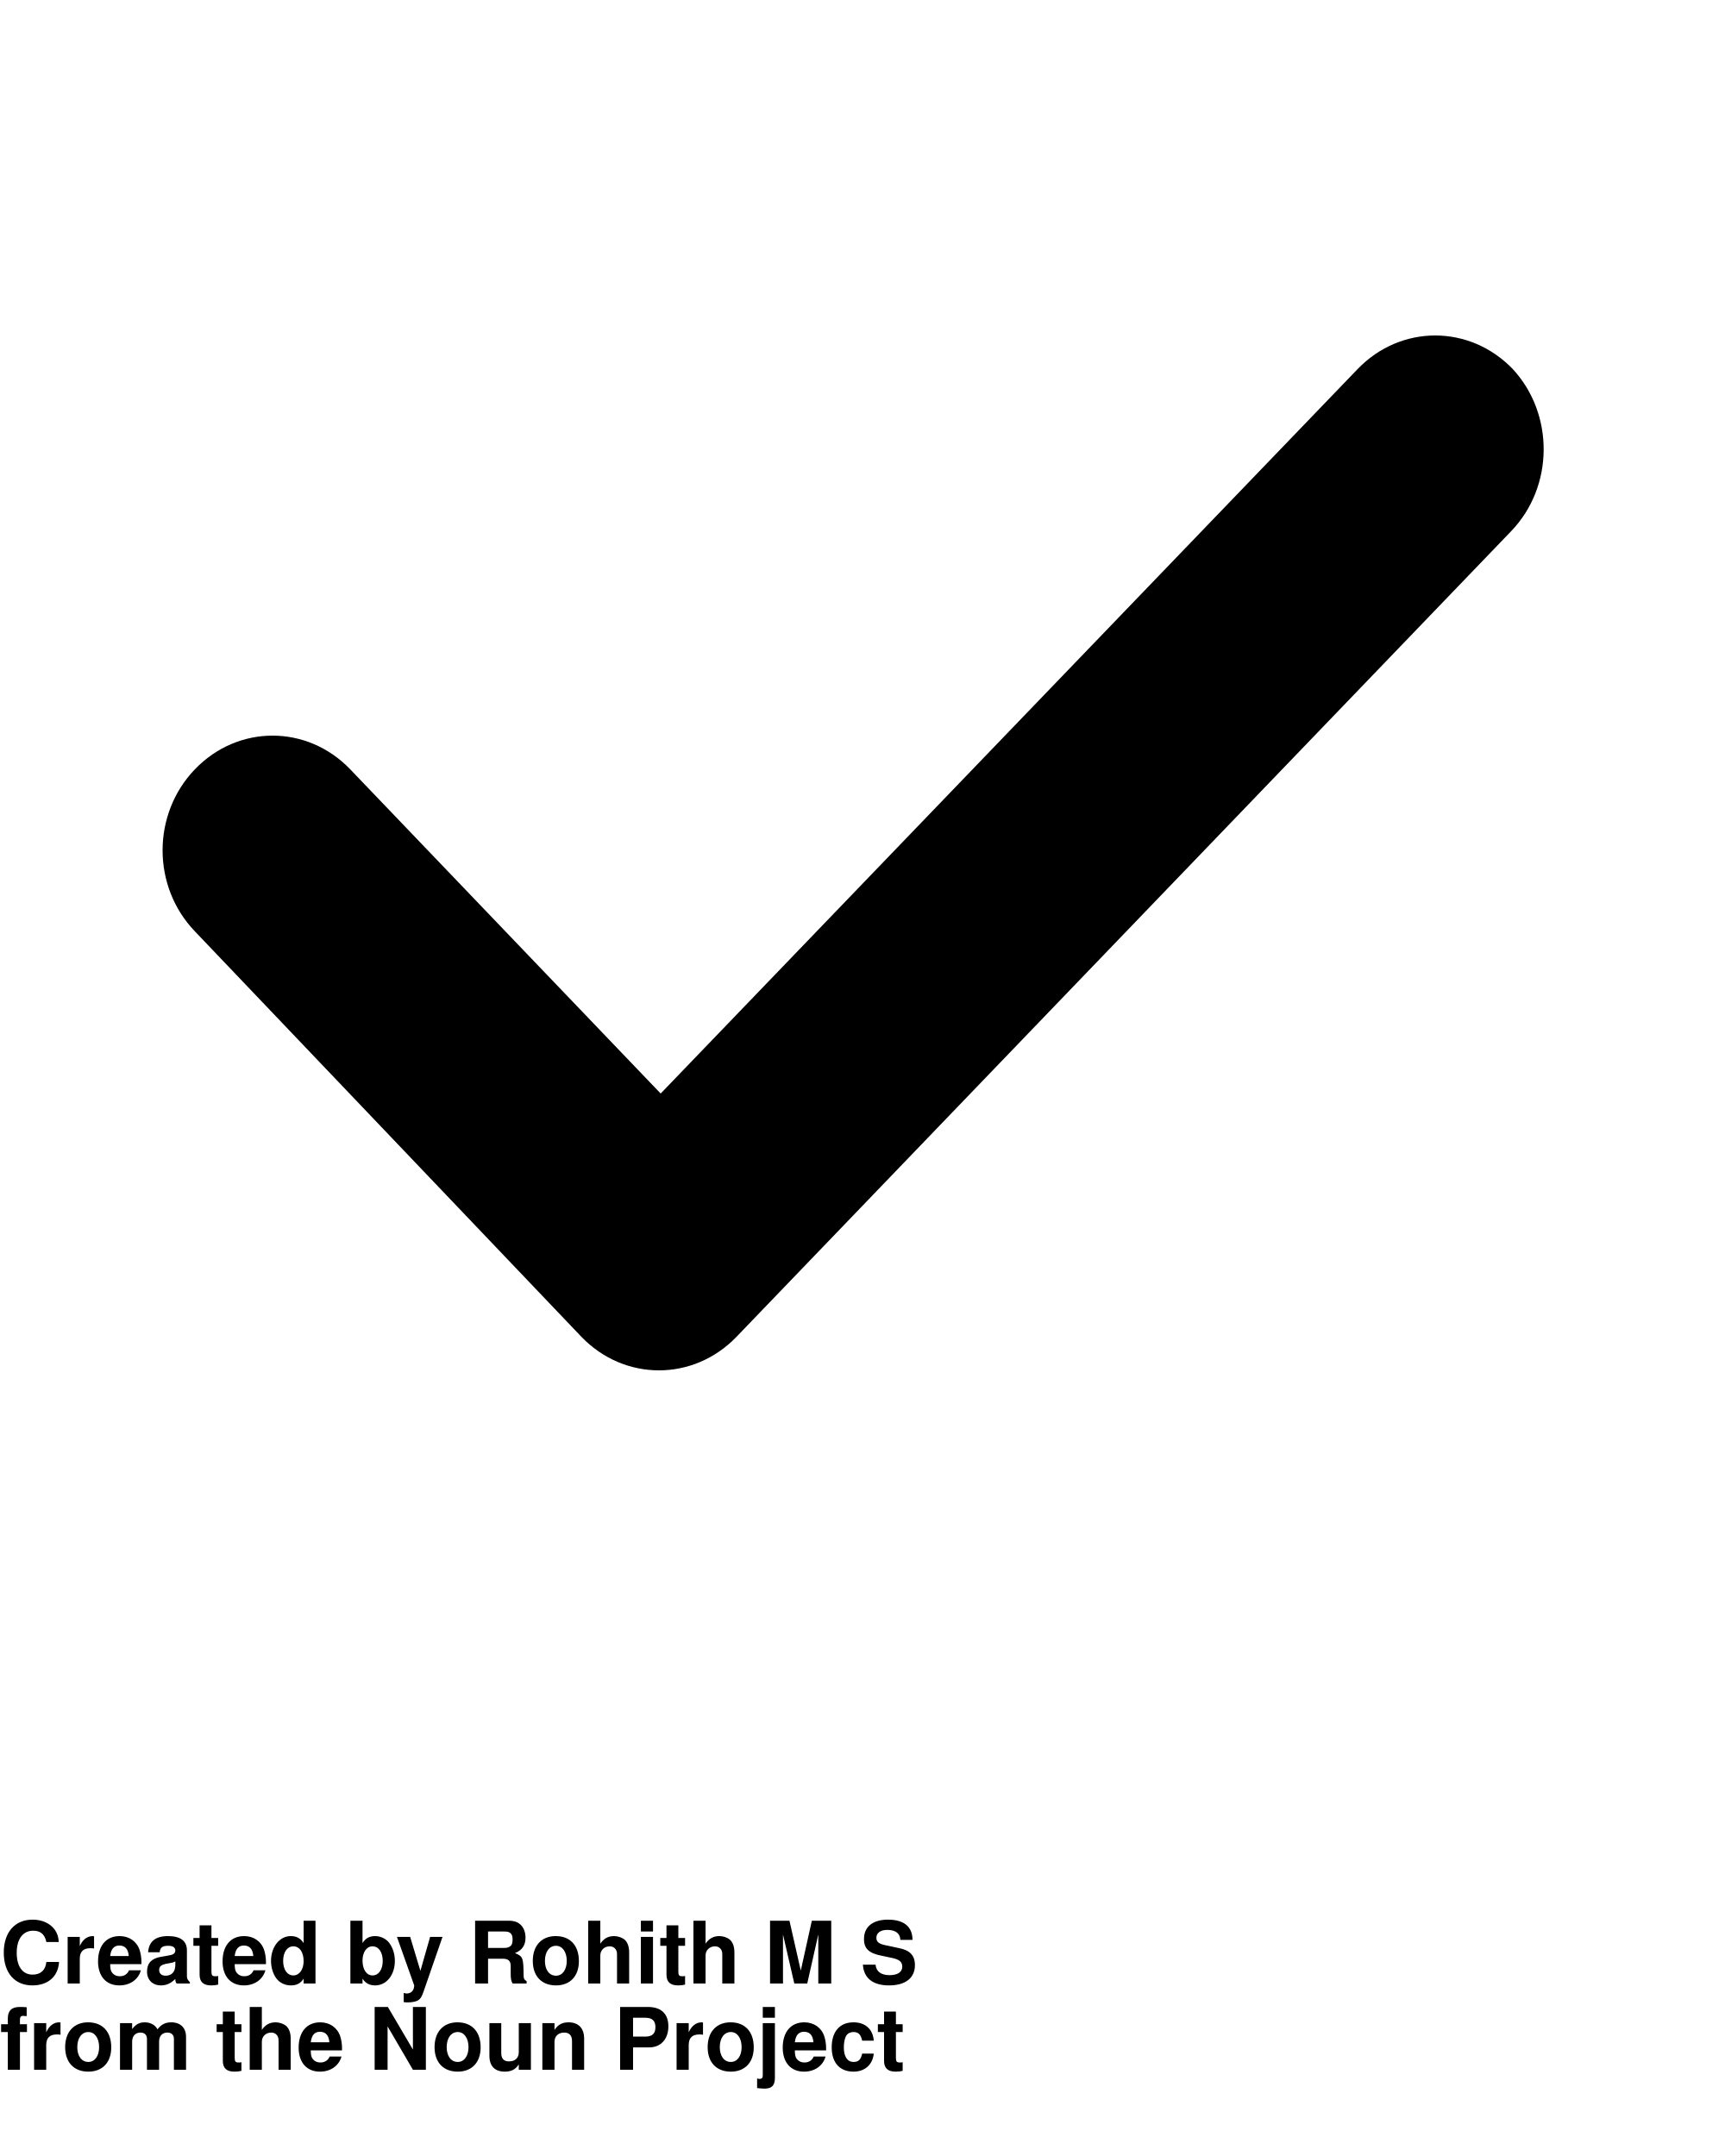
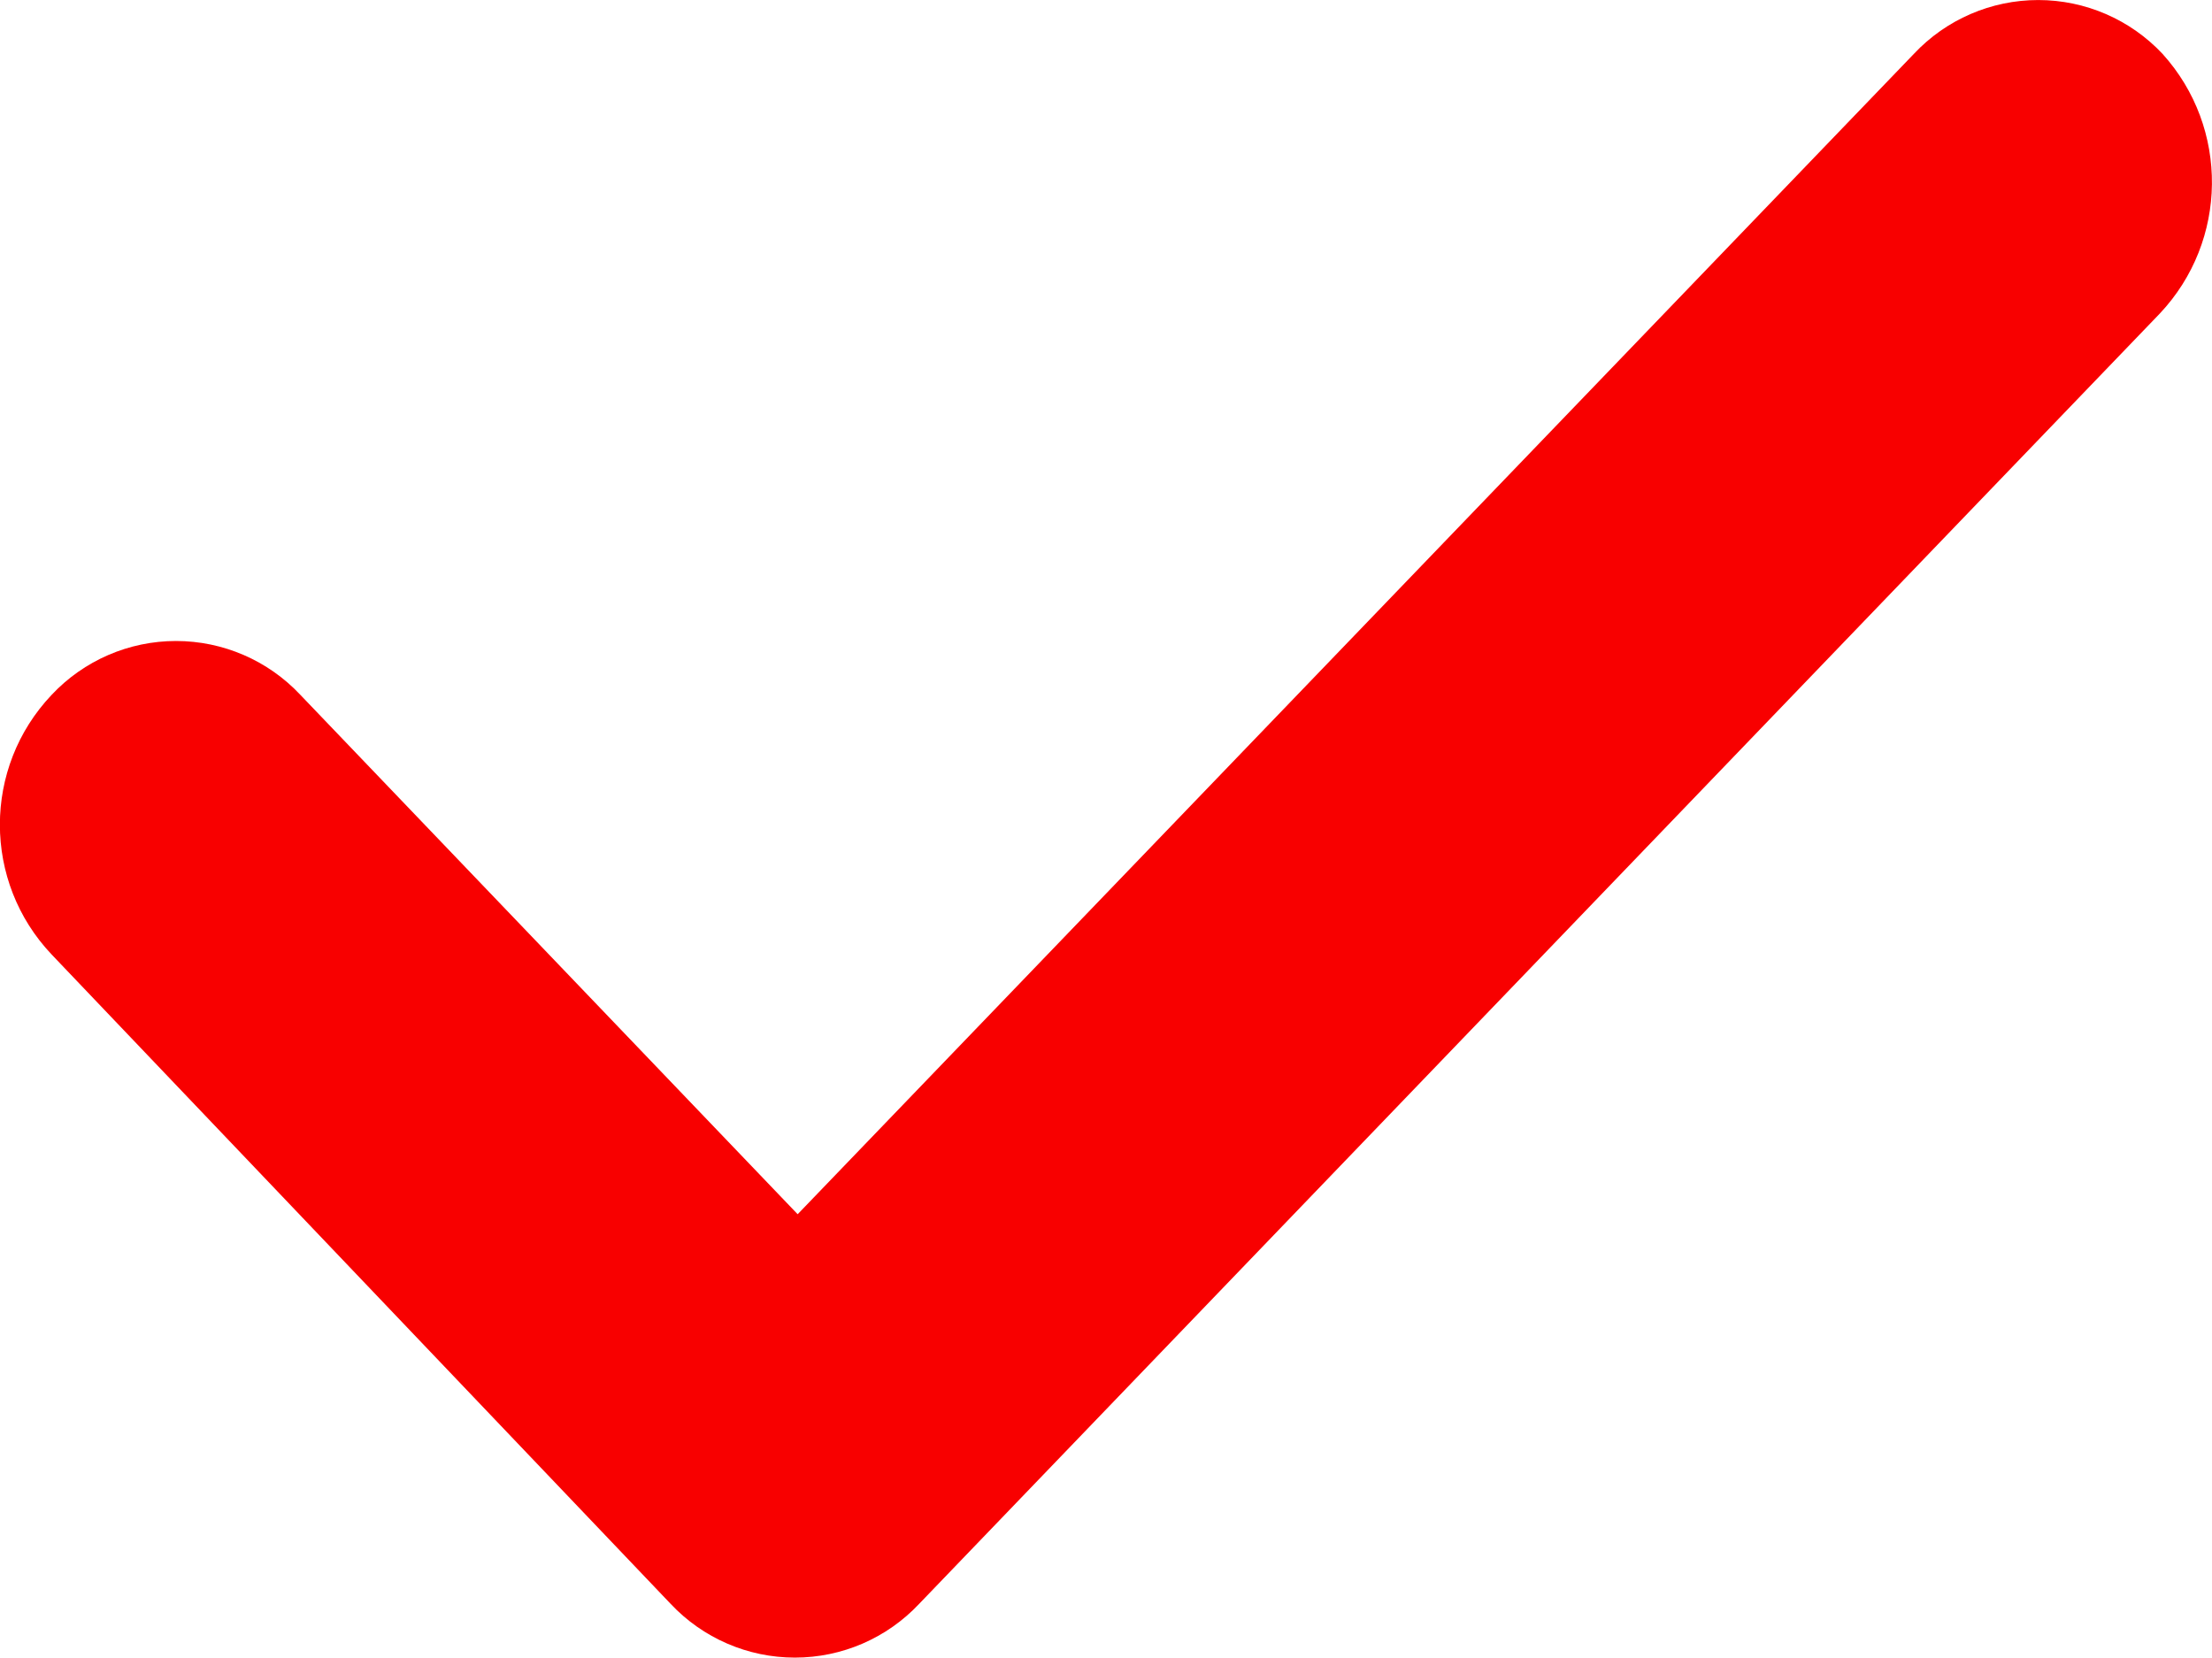
- <svg xmlns="http://www.w3.org/2000/svg" version="1.1" x="0px" y="0px" viewBox="0 0 100 125" style="enable-background:new 0 0 100 100;" xml:space="preserve">
-   <style type="text/css">
- 	.st0{fill-rule:evenodd;clip-rule:evenodd;}
- </style>
-   <path class="st0" d="M87.6,30.8L42.7,77.5c-2.5,2.6-6.5,2.6-9,0L11.3,54c-2.5-2.6-2.5-6.8,0-9.4c2.5-2.6,6.5-2.6,9,0l18,18.8  l40.4-42c2.5-2.6,6.5-2.6,9,0C90.1,24,90.1,28.2,87.6,30.8z" />
-   <text x="0" y="115" fill="#000000" font-size="5px" font-weight="bold" font-family="'Helvetica Neue', Helvetica, Arial-Unicode, Arial, Sans-serif">Created by Rohith M S</text>
-   <text x="0" y="120" fill="#000000" font-size="5px" font-weight="bold" font-family="'Helvetica Neue', Helvetica, Arial-Unicode, Arial, Sans-serif">from the Noun Project</text>
+ <svg xmlns="http://www.w3.org/2000/svg" id="Layer_1" data-name="Layer 1" viewBox="0 0 80.06 60">
+   <defs>
+     <style>.cls-1{fill:#f80000;}</style>
+   </defs>
+   <path class="cls-1" d="M87.6,30.8,42.7,77.5a6.17,6.17,0,0,1-9,0L11.3,54a6.83,6.83,0,0,1,0-9.4,6.17,6.17,0,0,1,9,0l18,18.8,40.4-42a6.17,6.17,0,0,1,9,0A6.93,6.93,0,0,1,87.6,30.8Z" transform="translate(-9.43 -19.45)" />
</svg>
